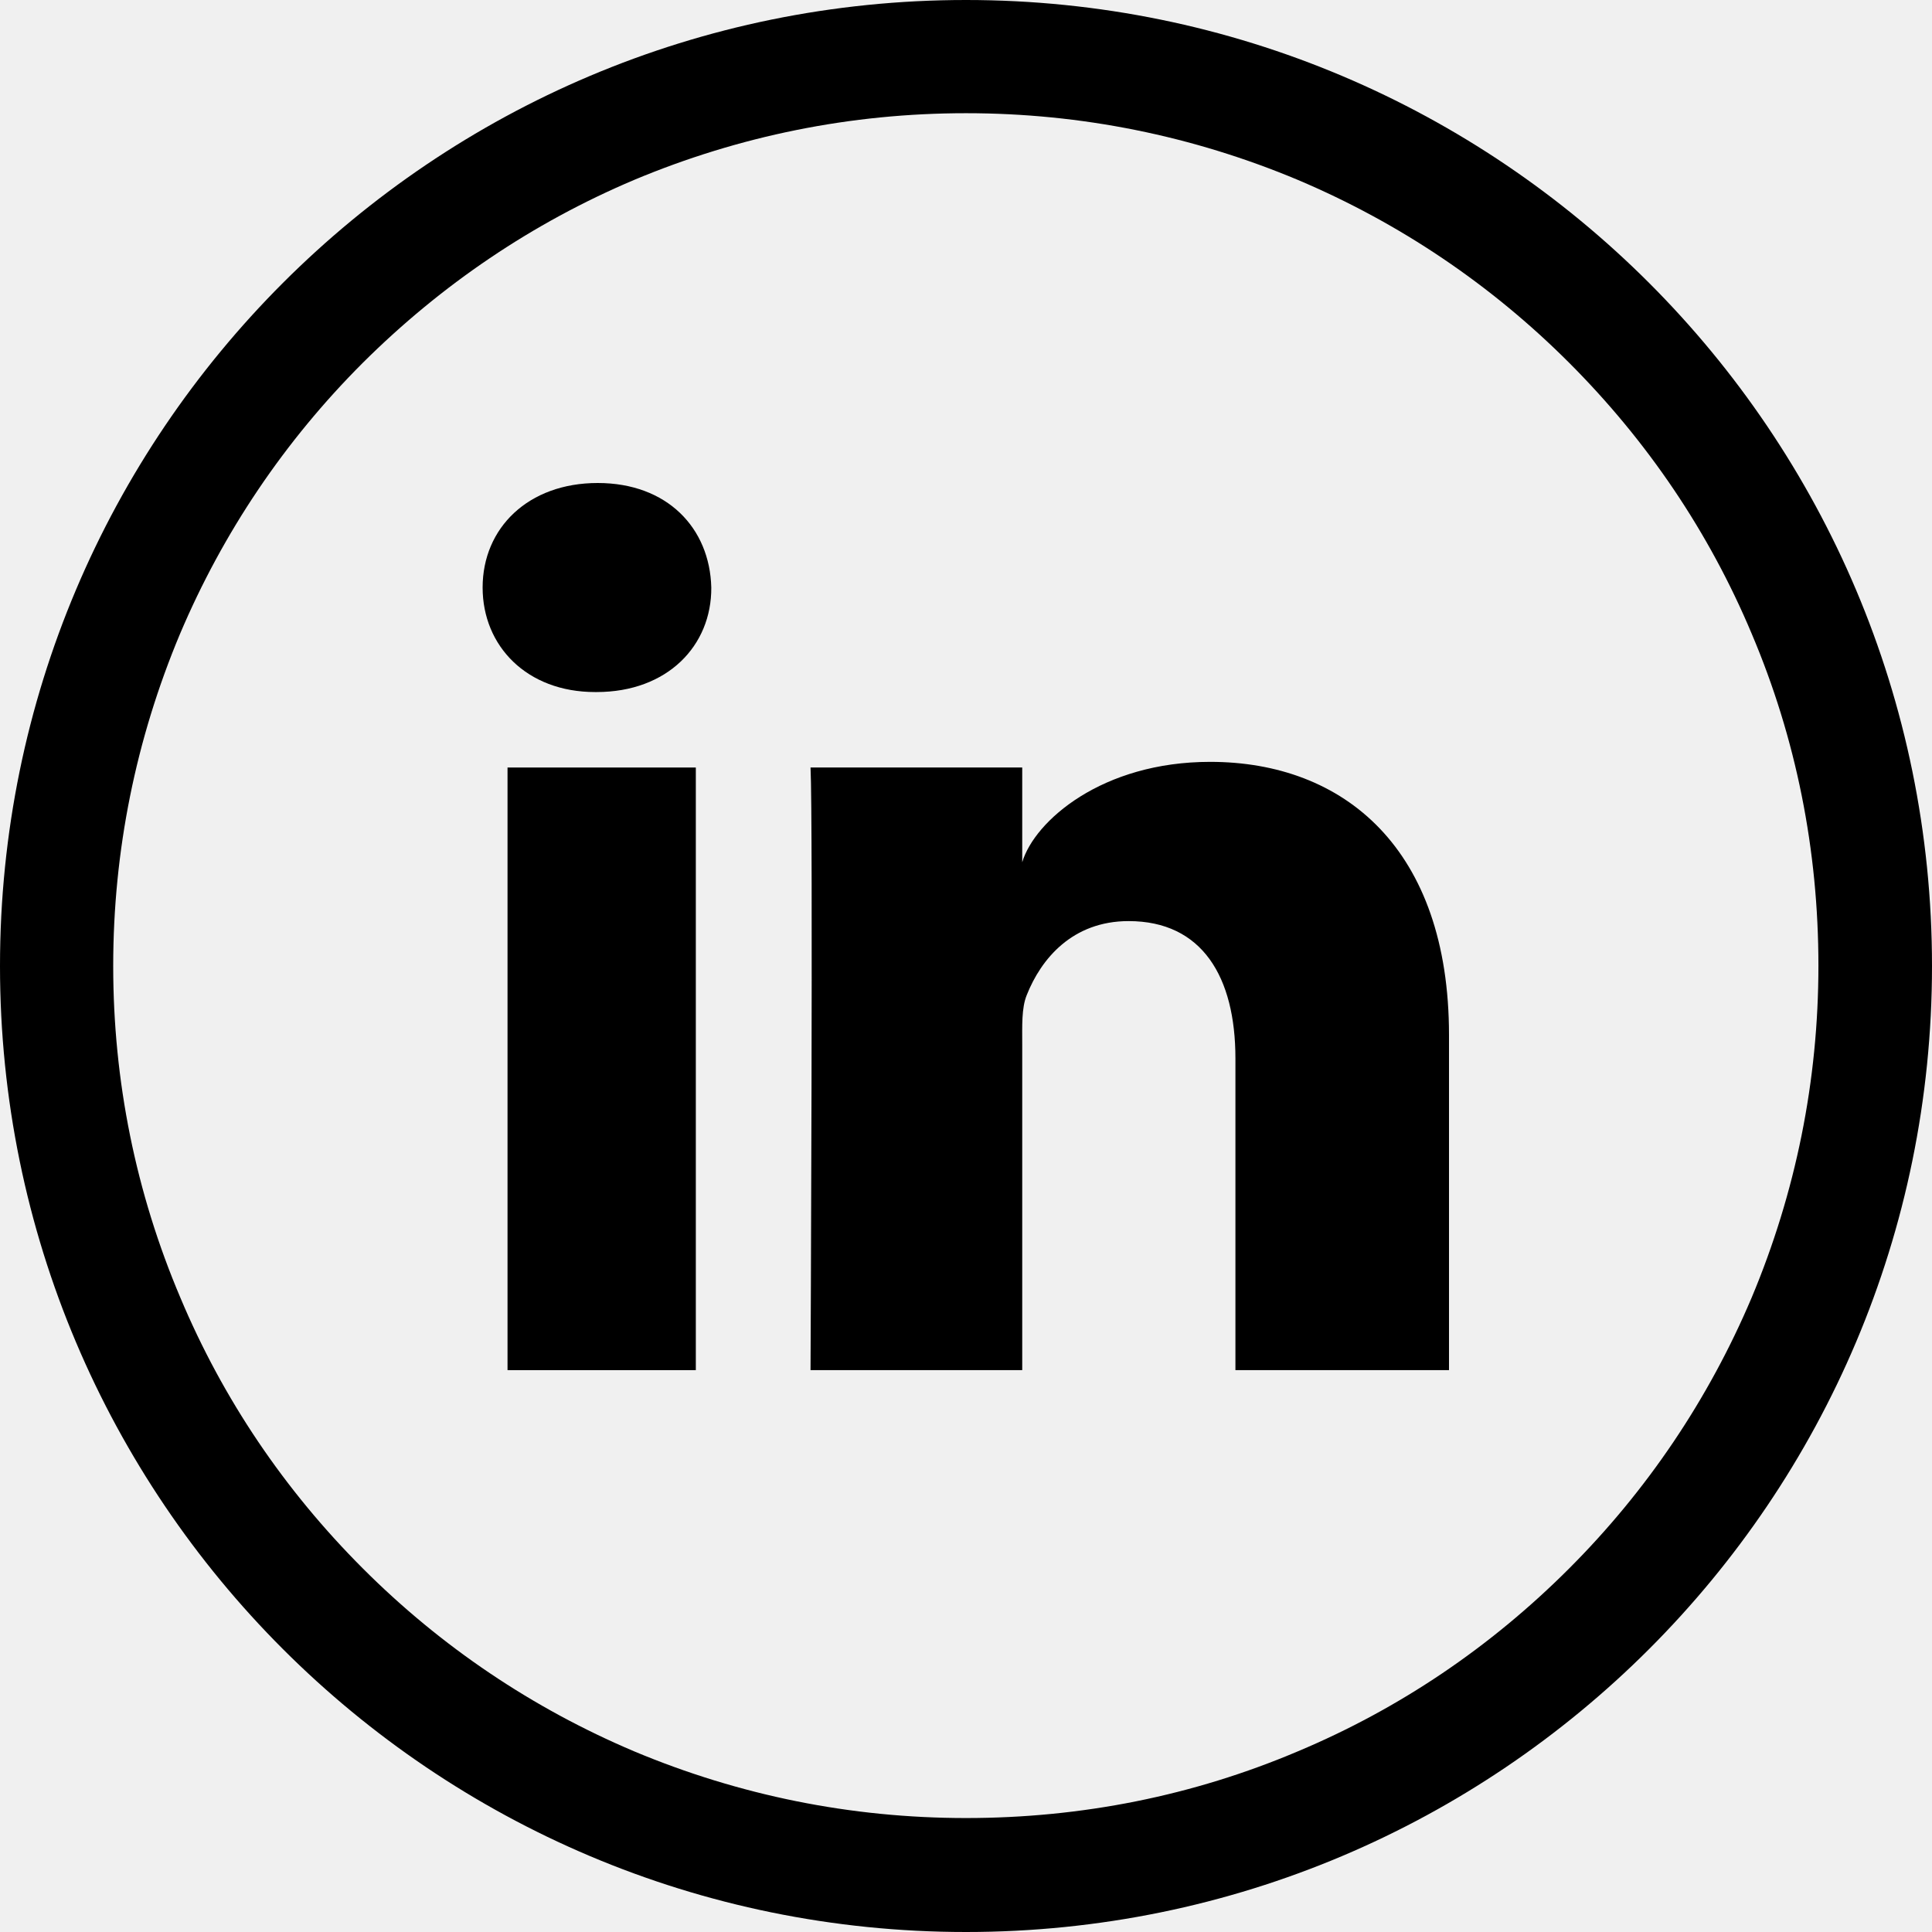
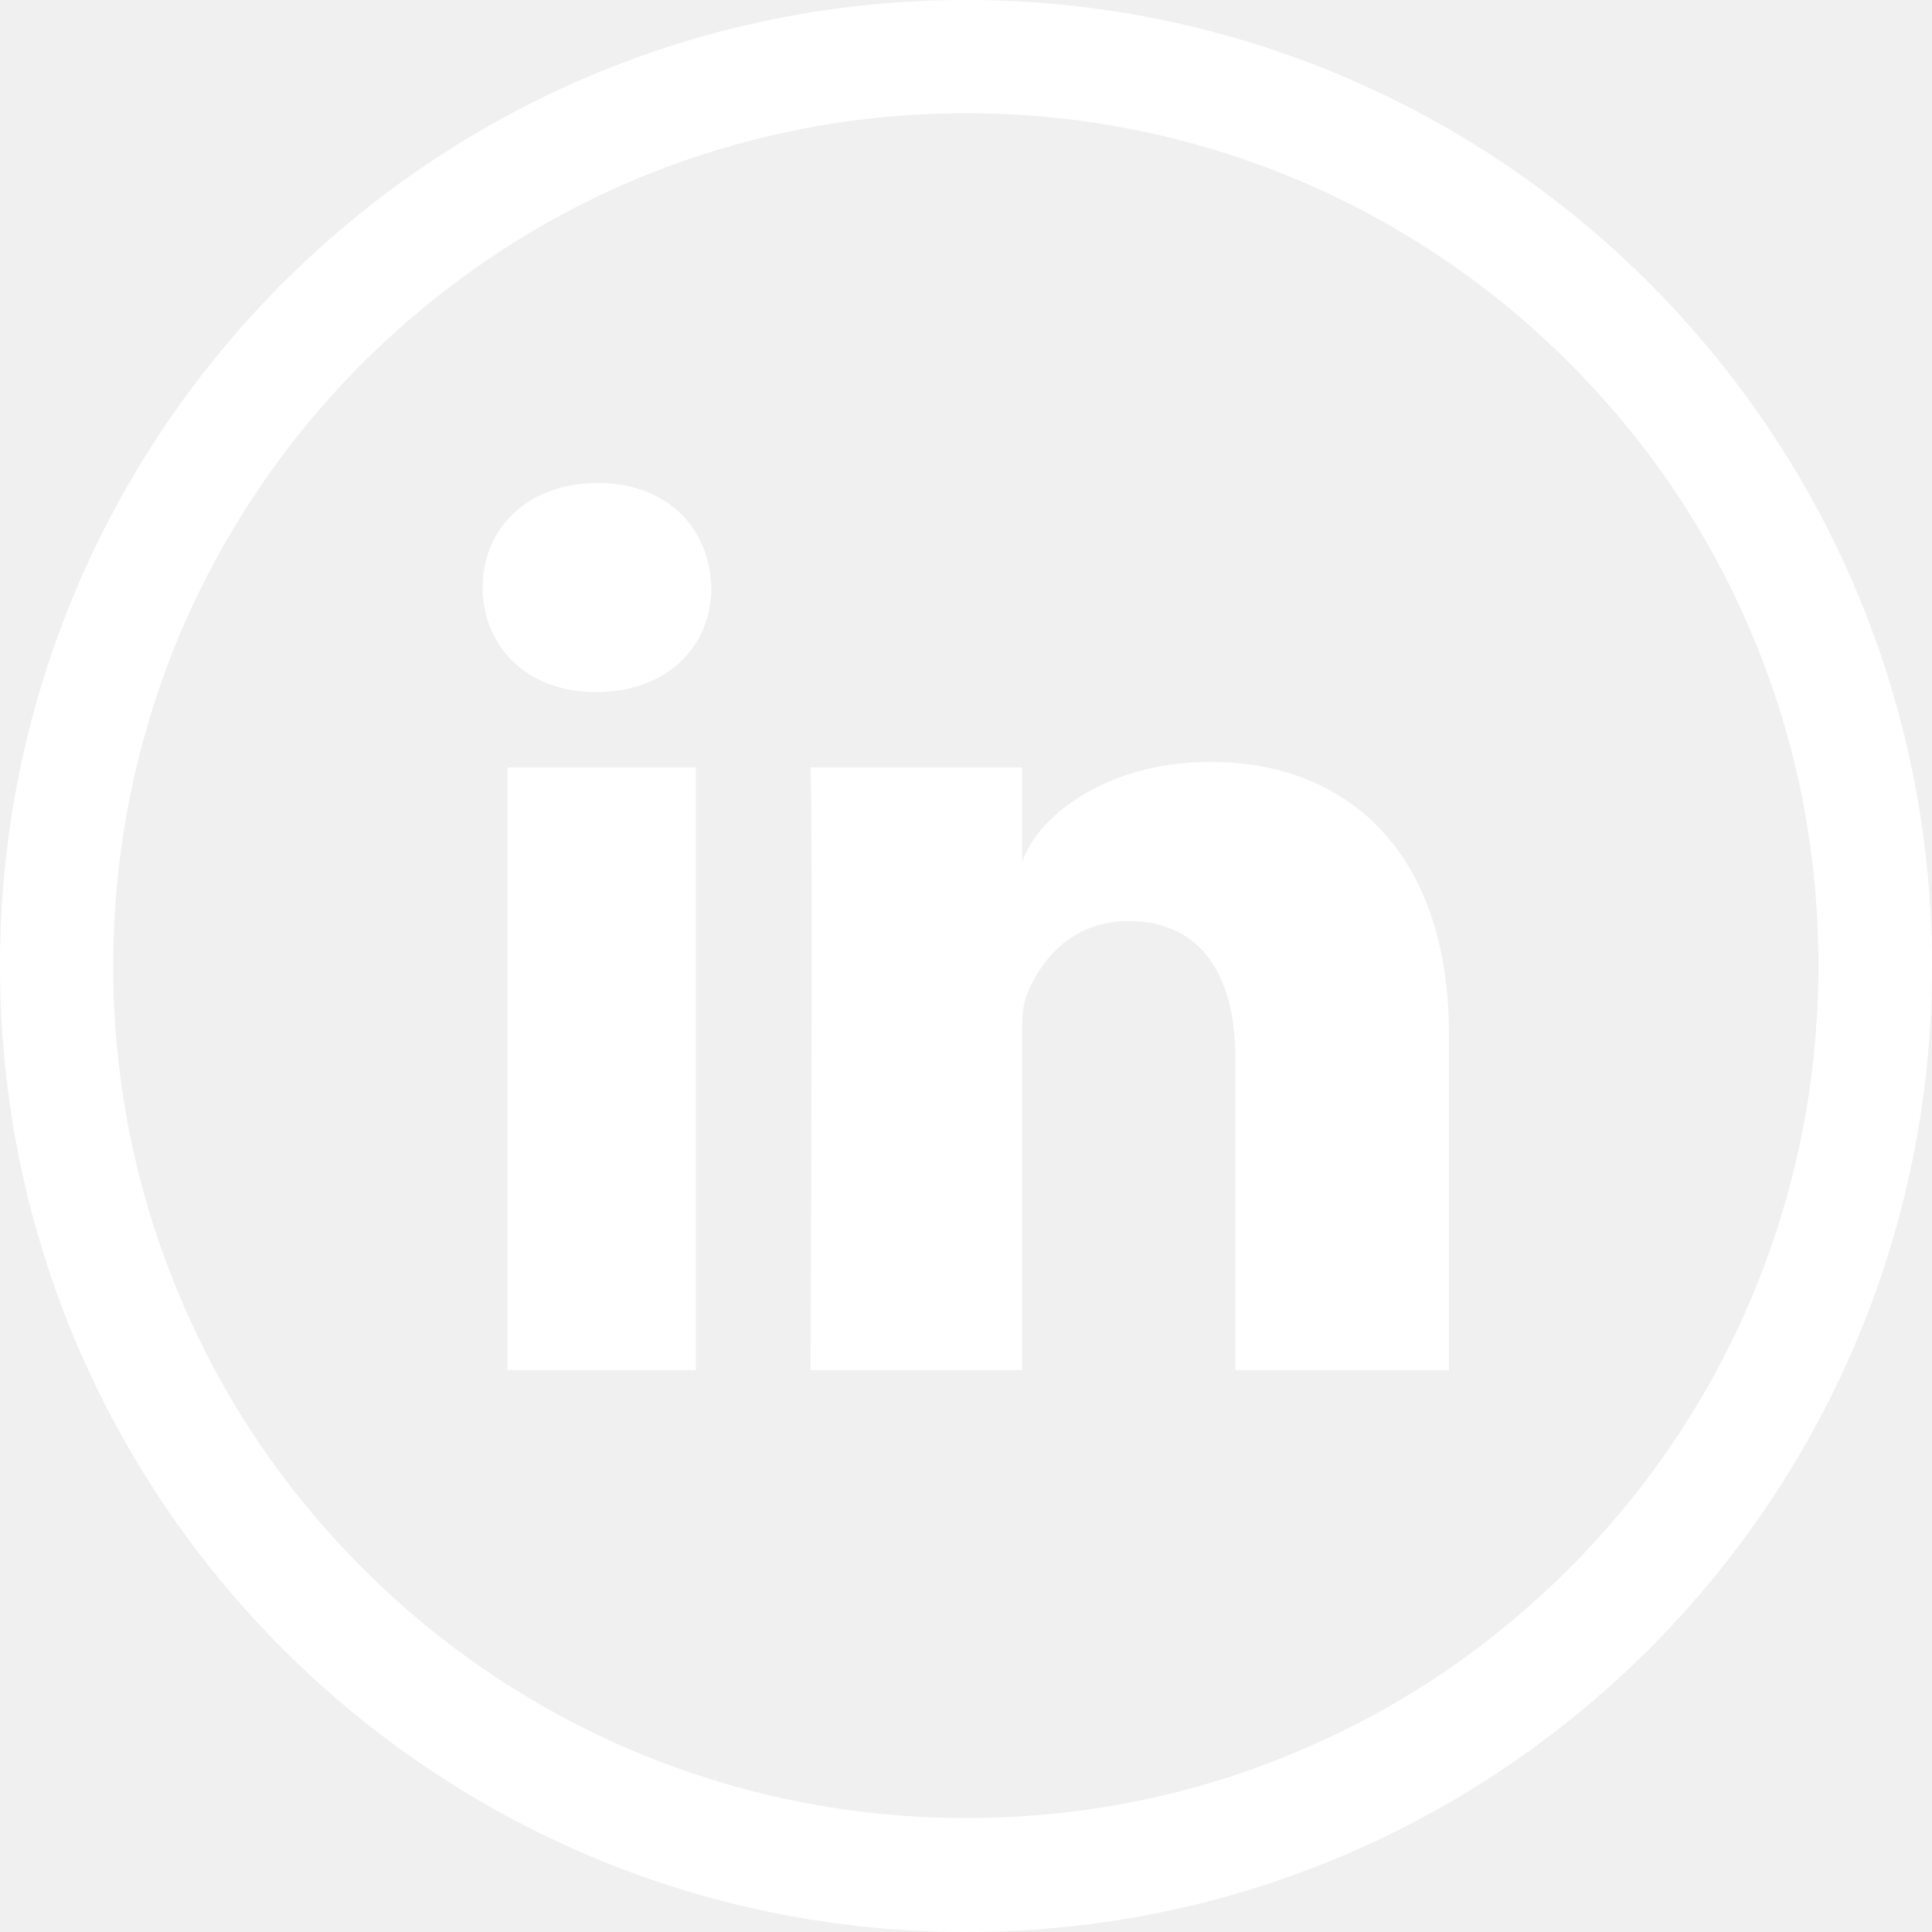
- <svg xmlns="http://www.w3.org/2000/svg" fill="#000000" version="1.1" id="Layer_1" viewBox="-143 145 512 512" xml:space="preserve">
+ <svg xmlns="http://www.w3.org/2000/svg" fill="white" version="1.1" id="Layer_1" viewBox="-143 145 512 512" xml:space="preserve">
  <g>
    <path d="M113,145c-141.4,0-256,114.6-256,256s114.6,256,256,256s256-114.6,256-256S254.4,145,113,145z M272.8,560.7   c-20.8,20.8-44.9,37.1-71.8,48.4c-27.8,11.8-57.4,17.7-88,17.7c-30.5,0-60.1-6-88-17.7c-26.9-11.4-51.1-27.7-71.8-48.4   c-20.8-20.8-37.1-44.9-48.4-71.8C-107,461.1-113,431.5-113,401s6-60.1,17.7-88c11.4-26.9,27.7-51.1,48.4-71.8   c20.9-20.8,45-37.1,71.9-48.5C52.9,181,82.5,175,113,175s60.1,6,88,17.7c26.9,11.4,51.1,27.7,71.8,48.4   c20.8,20.8,37.1,44.9,48.4,71.8c11.8,27.8,17.7,57.4,17.7,88c0,30.5-6,60.1-17.7,88C309.8,515.8,293.5,540,272.8,560.7z" />
    <rect x="-8.5" y="348.4" width="49.9" height="159.7" />
    <path d="M15.4,273c-18.4,0-30.5,11.9-30.5,27.7c0,15.5,11.7,27.7,29.8,27.7h0.4c18.8,0,30.5-12.3,30.4-27.7   C45.1,284.9,33.8,273,15.4,273z" />
    <path d="M177.7,346.9c-28.6,0-46.5,15.6-49.8,26.6v-25.1H71.8c0.7,13.3,0,159.7,0,159.7h56.1v-86.3c0-4.9-0.2-9.7,1.2-13.1   c3.8-9.6,12.1-19.6,27-19.6c19.5,0,28.3,14.8,28.3,36.4v82.6H241v-88.8C241,369.9,213.2,346.9,177.7,346.9z" />
  </g>
</svg>
